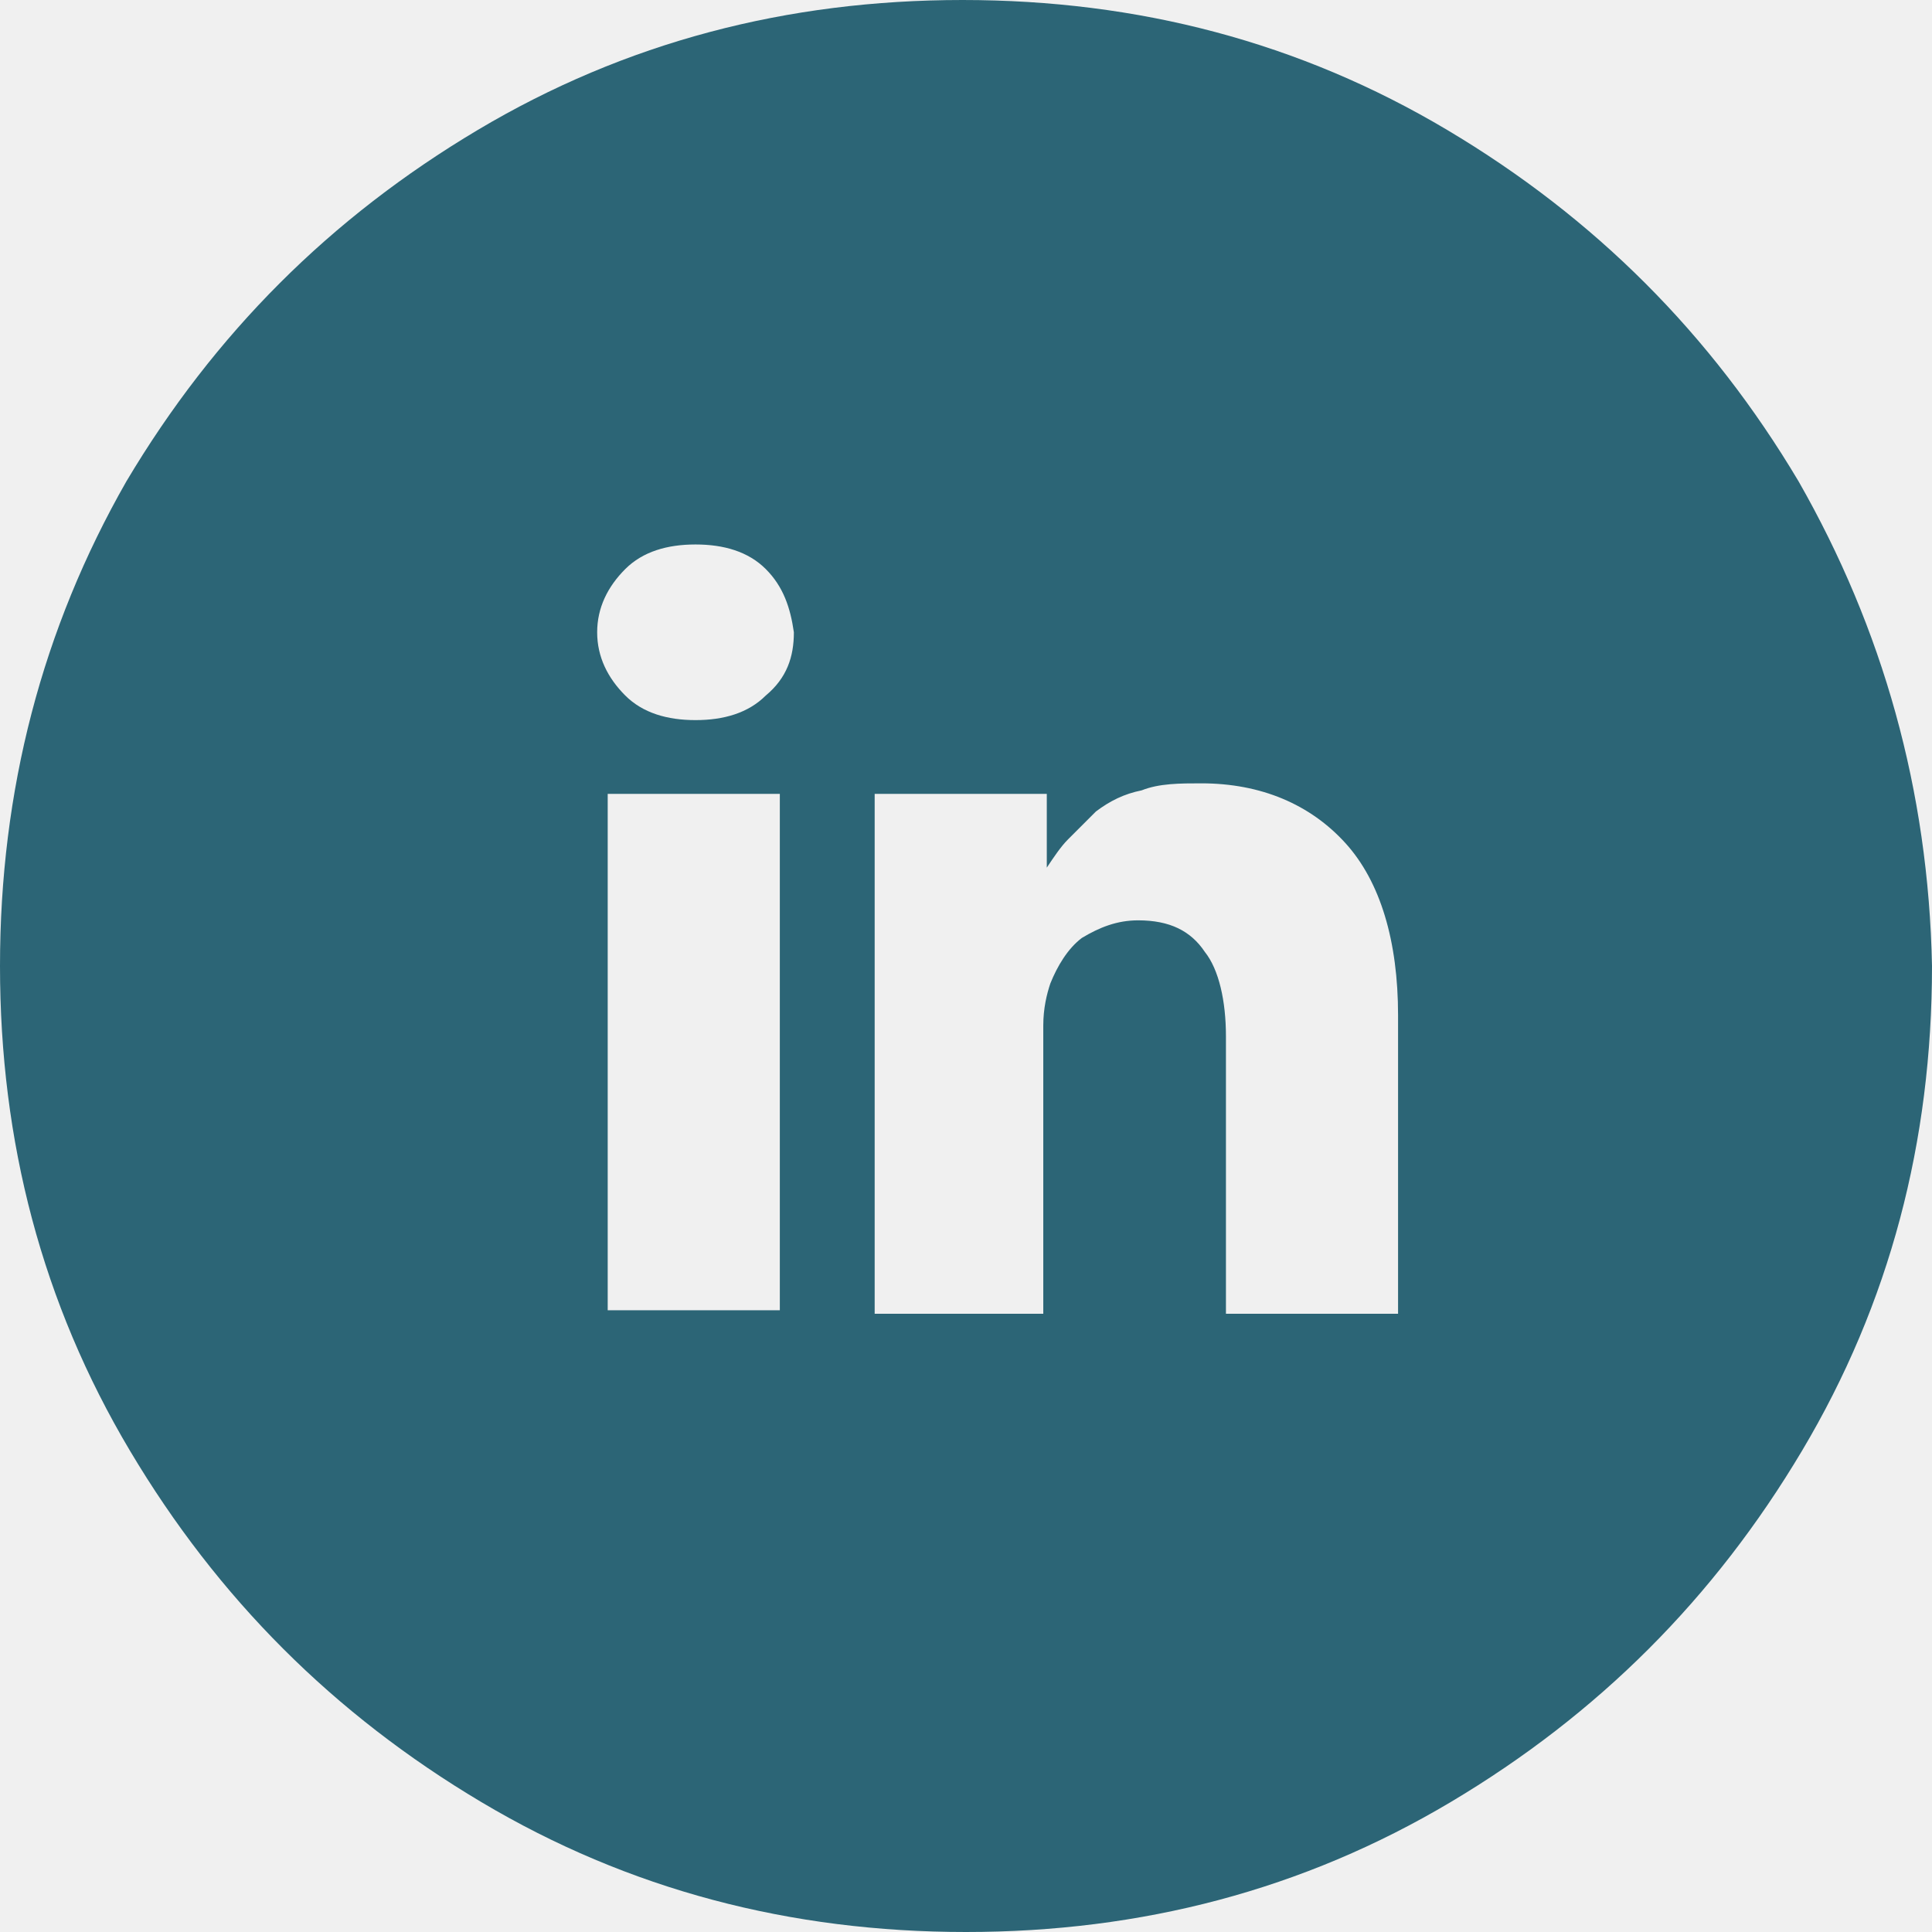
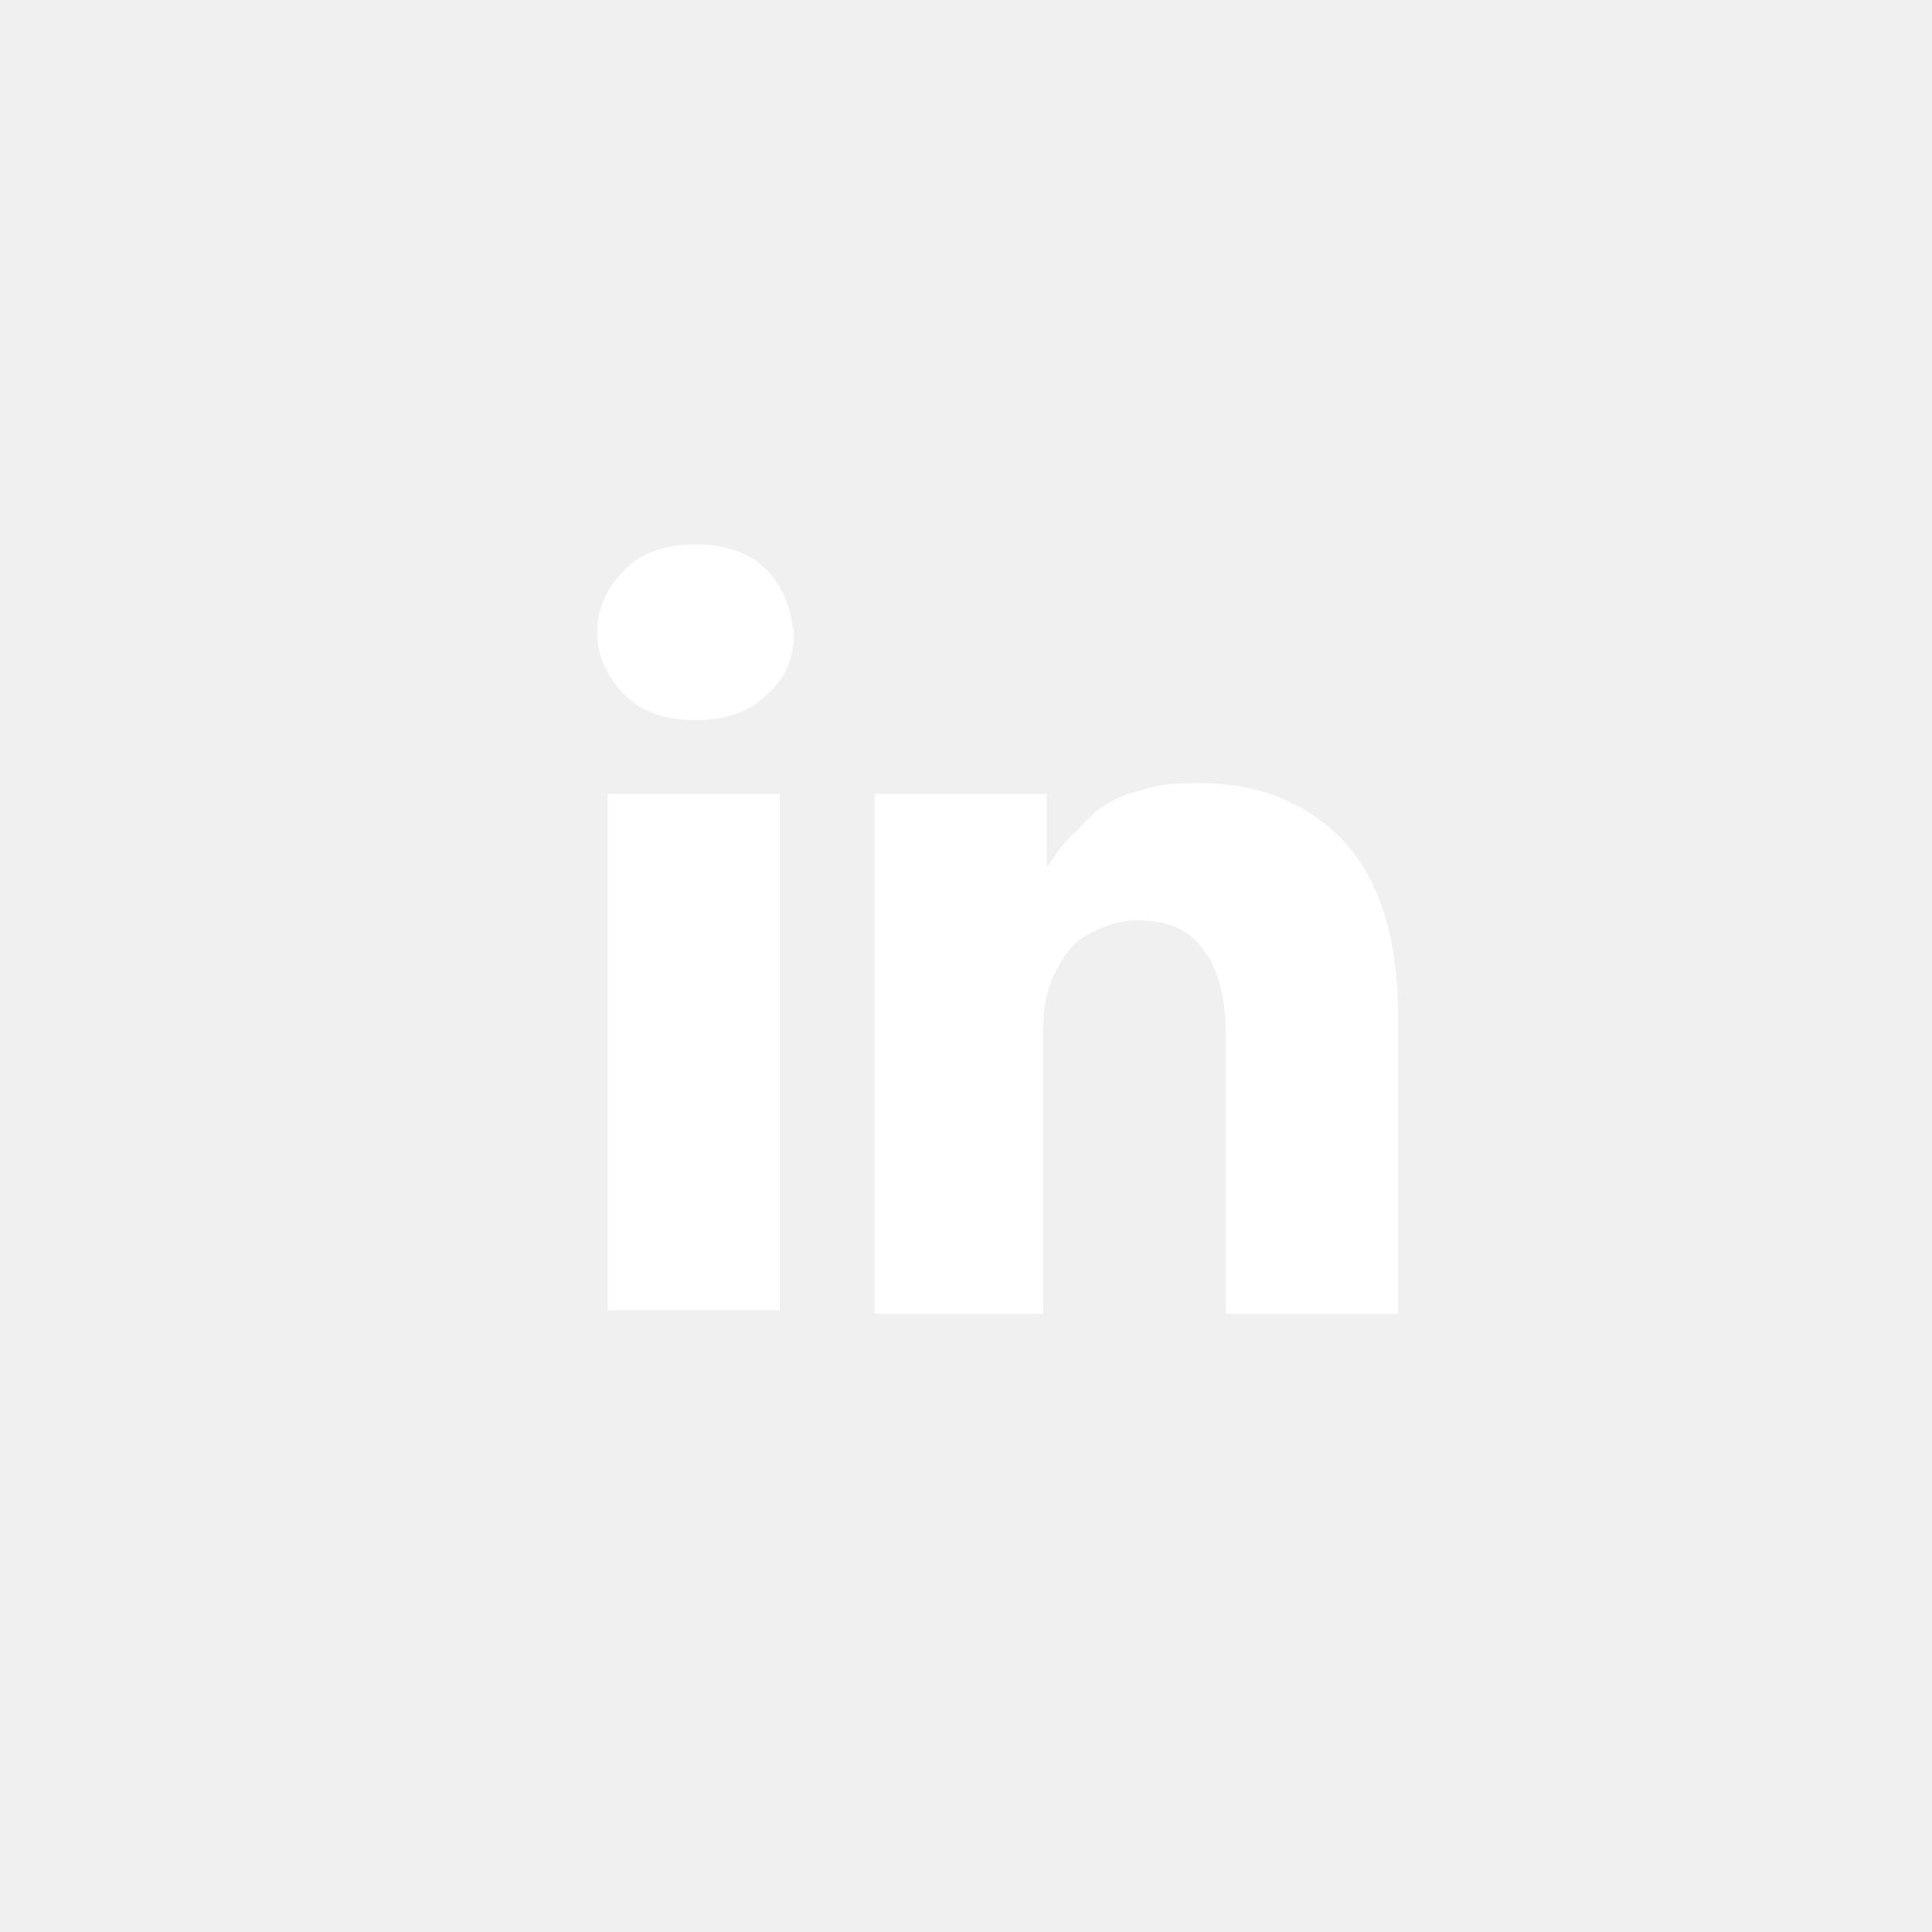
- <svg xmlns="http://www.w3.org/2000/svg" width="55px" height="55px" viewBox="0 0 55 55" version="1.1">
-   <defs />
-   <g stroke="none" stroke-width="1" fill="none" fill-rule="evenodd">
-     <g fill="#2C6576">
-       <path d="M51.2,13.7 C48.7,9.5 45.4,6.2 41.2,3.7 C37,1.2 32.4,0 27.4,0 C22.4,0 17.8,1.2 13.6,3.7 C9.4,6.2 6.1,9.5 3.6,13.7 C1.2,17.9 0,22.5 0,27.5 C0,32.5 1.2,37.1 3.7,41.3 C6.2,45.5 9.5,48.8 13.7,51.3 C17.9,53.8 22.5,55 27.5,55 C32.5,55 37.1,53.8 41.3,51.3 C45.5,48.8 48.8,45.5 51.3,41.3 C53.8,37.1 55,32.5 55,27.5 C54.9,22.5 53.6,17.9 51.2,13.7 Z M17,18 C17,17.3 17.3,16.7 17.8,16.2 C18.3,15.7 19,15.5 19.8,15.5 C20.6,15.5 21.3,15.7 21.8,16.2 C22.3,16.7 22.5,17.3 22.6,18 C22.6,18.7 22.4,19.3 21.8,19.8 C21.3,20.3 20.6,20.5 19.8,20.5 C19,20.5 18.3,20.3 17.8,19.8 C17.3,19.3 17,18.7 17,18 Z M17.3,37.3 L17.3,22.6 L22.2,22.6 L22.2,37.3 L17.3,37.3 Z M24.9,37.3 L24.9,27.7 L24.9,23.3 L24.9,22.6 L29.8,22.6 L29.8,24.7 C30,24.4 30.2,24.1 30.4,23.9 C30.6,23.7 30.9,23.4 31.2,23.1 C31.6,22.8 32,22.6 32.5,22.5 C33,22.3 33.6,22.3 34.2,22.3 C35.9,22.3 37.3,22.9 38.3,24 C39.3,25.1 39.8,26.8 39.8,28.9 L39.8,37.4 L34.9,37.4 L34.9,29.5 C34.9,28.5 34.7,27.6 34.3,27.1 C33.9,26.5 33.3,26.2 32.4,26.2 C31.8,26.2 31.3,26.4 30.8,26.7 C30.4,27 30.1,27.5 29.9,28 C29.8,28.3 29.7,28.7 29.7,29.2 L29.7,37.4 L24.9,37.4 L24.9,37.3 Z" />
+ <svg xmlns="http://www.w3.org/2000/svg" version="1.1" id="Layer_1" x="0px" y="0px" width="55px" height="55px" viewBox="0 0 55 55" style="enable-background:new 0 0 55 55;" xml:space="preserve">
+   <style type="text/css">
+ 	.st0{fill:#FFFFFF;}
+ </style>
+   <g>
+     <g>
+       <path class="st0" d="M17,18c0-0.7,0.3-1.3,0.8-1.8c0.5-0.5,1.2-0.7,2-0.7c0.8,0,1.5,0.2,2,0.7c0.5,0.5,0.7,1.1,0.8,1.8    c0,0.7-0.2,1.3-0.8,1.8c-0.5,0.5-1.2,0.7-2,0.7c-0.8,0-1.5-0.2-2-0.7S17,18.7,17,18z M17.3,37.3V22.6h4.9v14.7H17.3z M24.9,37.3    v-9.6v-4.4v-0.7h4.9v2.1c0.2-0.3,0.4-0.6,0.6-0.8c0.2-0.2,0.5-0.5,0.8-0.8c0.4-0.3,0.8-0.5,1.3-0.6c0.5-0.2,1.1-0.2,1.7-0.2    c1.7,0,3.1,0.6,4.1,1.7s1.5,2.8,1.5,4.9v8.5h-4.9v-7.9c0-1-0.2-1.9-0.6-2.4c-0.4-0.6-1-0.9-1.9-0.9c-0.6,0-1.1,0.2-1.6,0.5    c-0.4,0.3-0.7,0.8-0.9,1.3c-0.1,0.3-0.2,0.7-0.2,1.2v8.2h-4.8V37.3z" />
    </g>
  </g>
</svg>
